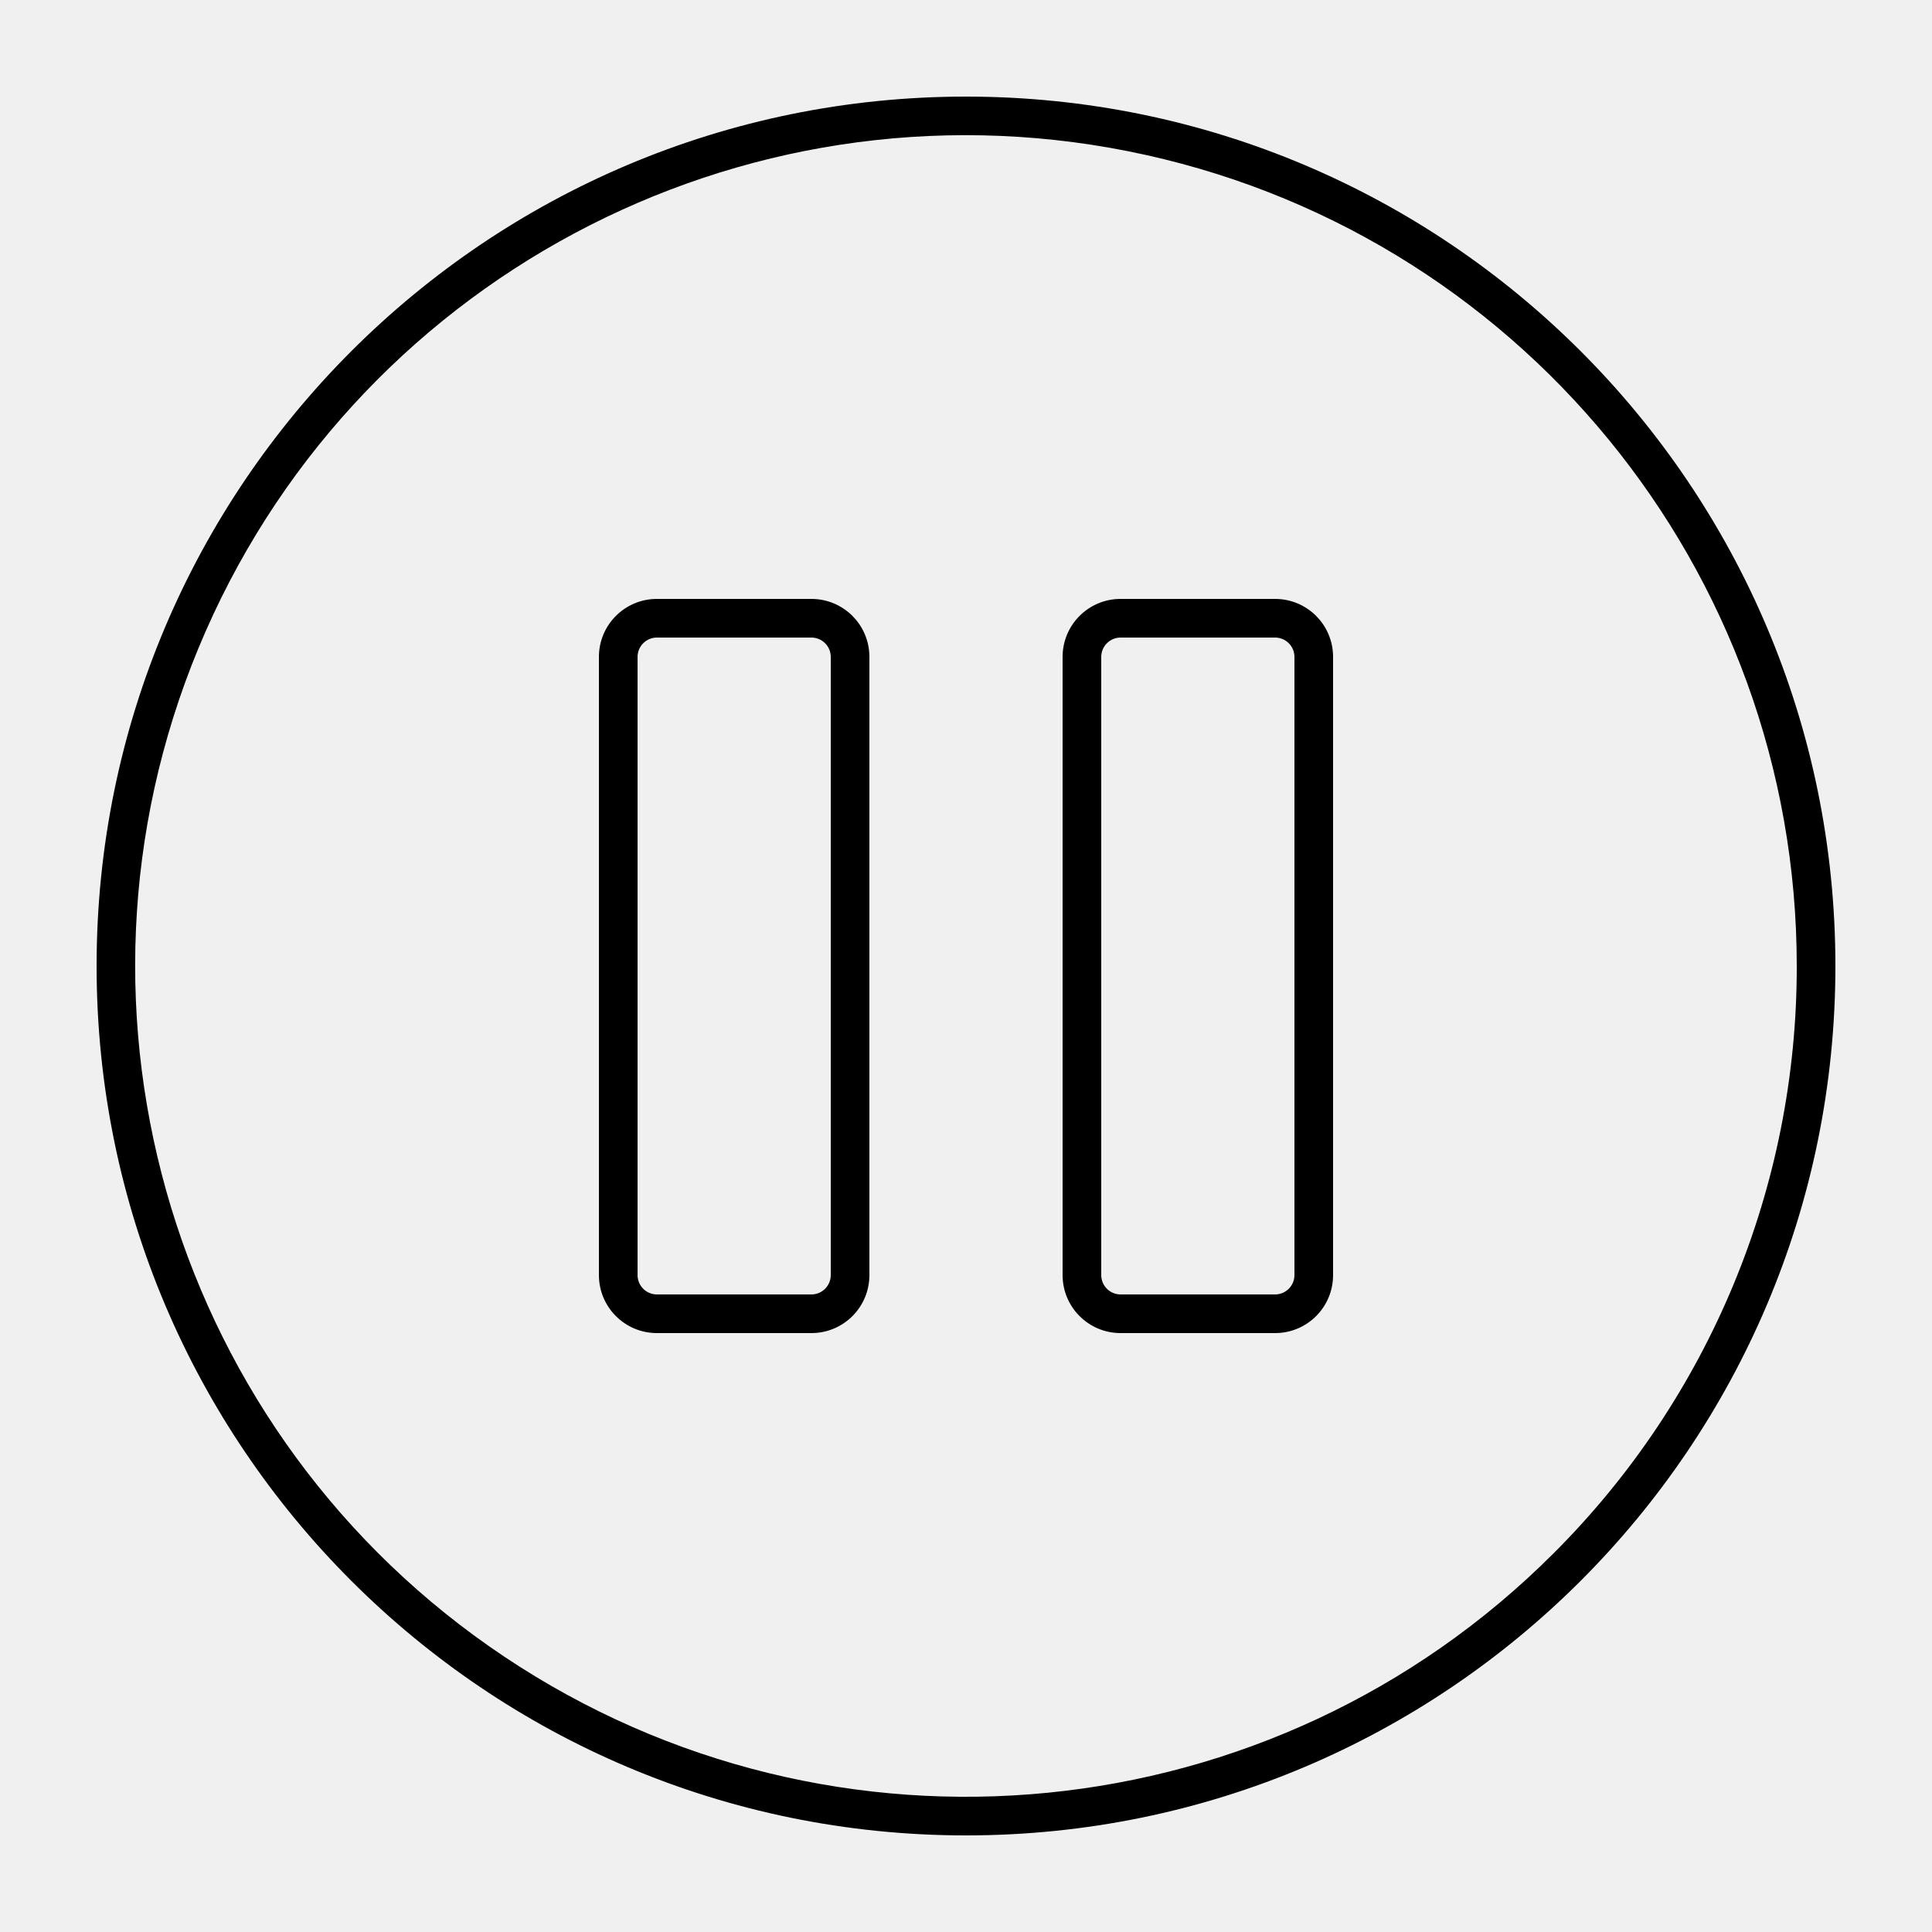
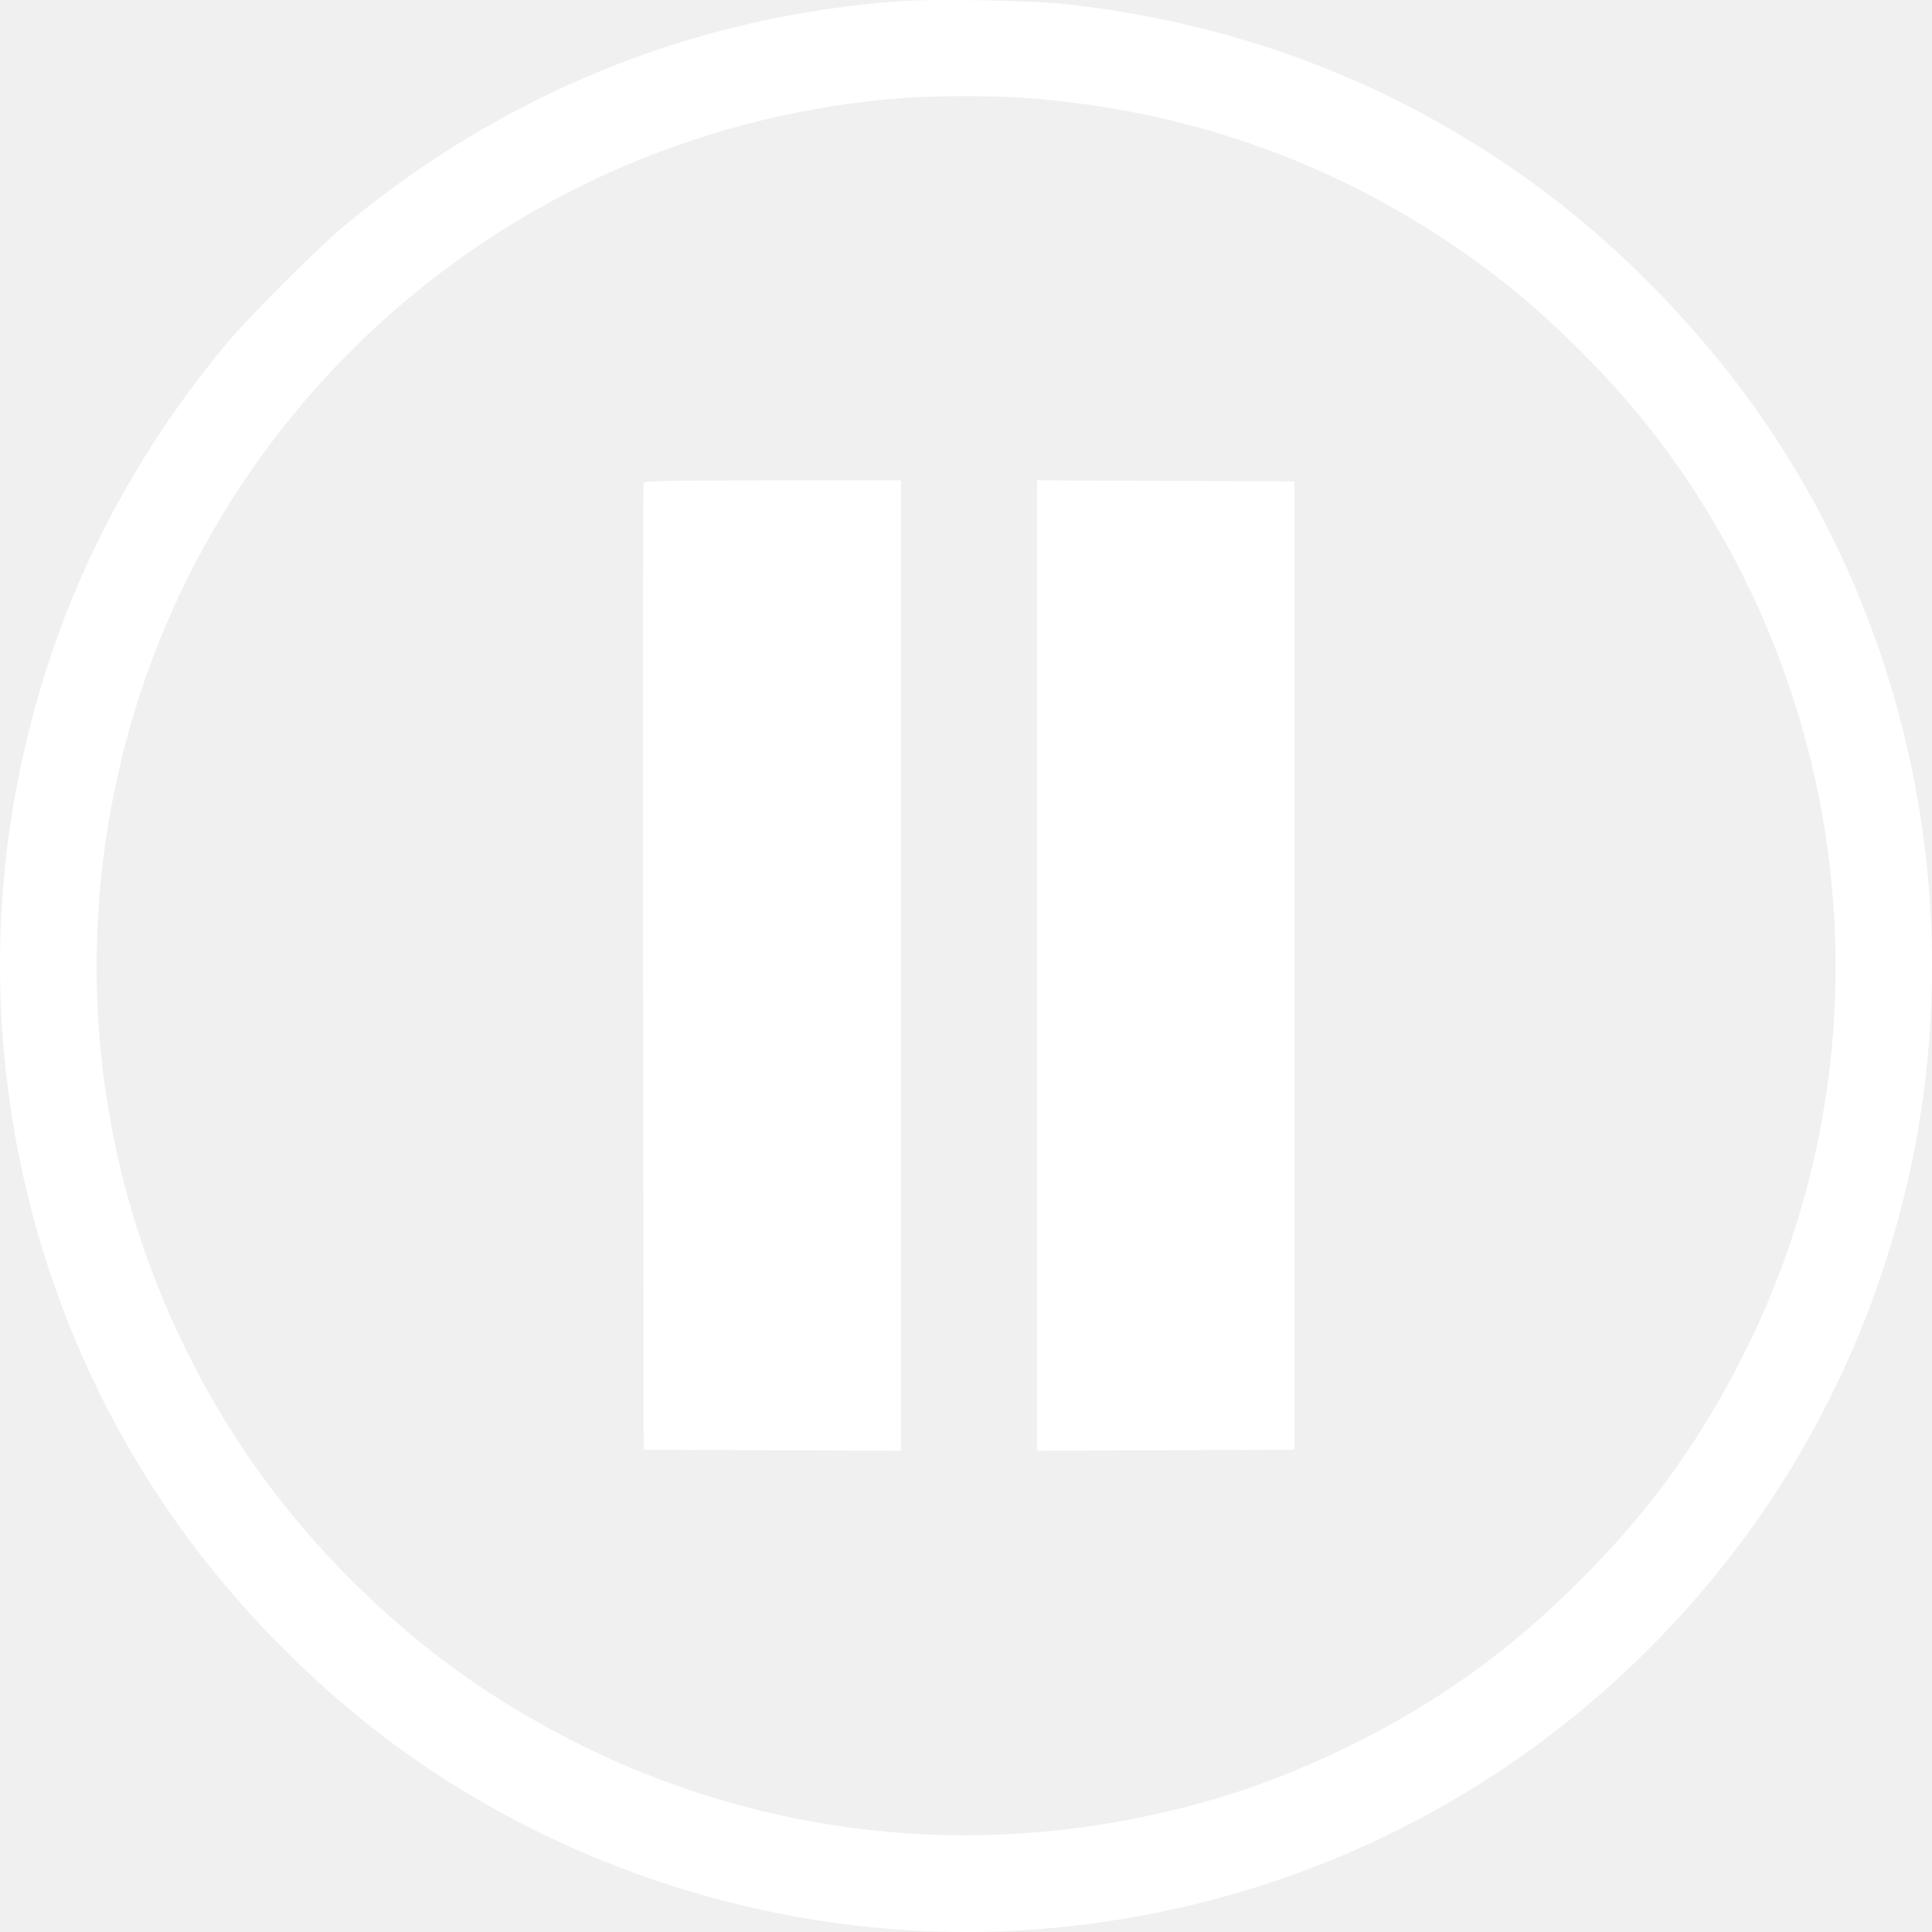
- <svg xmlns="http://www.w3.org/2000/svg" data-name="Layer 1" id="Layer_1" viewBox="0 0 100 100">
-   <path d="M50,5A45,45,0,1,0,95,50,45.001,45.001,0,0,0,50,5ZM80.406,80.406A43,43,0,1,1,93,50,42.861,42.861,0,0,1,80.406,80.406Z" />
-   <path d="M66,31H58a3,3,0,0,0-3,3V66a3,3,0,0,0,3,3h8a3,3,0,0,0,3-3V34A3,3,0,0,0,66,31Zm1,35a1.002,1.002,0,0,1-1,1H58a1.002,1.002,0,0,1-1-1V34a1.002,1.002,0,0,1,1-1h8a1.002,1.002,0,0,1,1,1Z" />
-   <path d="M42,31H34a3,3,0,0,0-3,3V66a3,3,0,0,0,3,3h8a3,3,0,0,0,3-3V34A3,3,0,0,0,42,31Zm1,35a1.002,1.002,0,0,1-1,1H34a1.002,1.002,0,0,1-1-1V34a1.002,1.002,0,0,1,1-1h8a1.002,1.002,0,0,1,1,1Z" />
+ <svg xmlns="http://www.w3.org/2000/svg" width="50" height="50" viewBox="0 0 50 50" fill="none">
+   <path fill-rule="evenodd" clip-rule="evenodd" d="M23.266 0.032C17.984 0.418 13.101 2.385 8.977 5.788C8.222 6.412 6.428 8.206 5.805 8.961C3.08 12.264 1.31 15.965 0.484 20.088C-0.837 26.677 0.577 33.603 4.367 39.113C5.781 41.169 7.574 43.082 9.564 44.659C14.312 48.421 20.534 50.353 26.592 49.947C33.828 49.461 40.365 45.981 44.806 40.25C47.135 37.244 48.767 33.655 49.518 29.889C50.835 23.283 49.425 16.373 45.635 10.864C44.166 8.728 42.194 6.653 40.157 5.099C36.481 2.295 32.232 0.611 27.552 0.105C26.665 0.008 24.165 -0.034 23.266 0.032ZM26.506 2.531C30.893 2.851 34.868 4.31 38.371 6.885C40.096 8.152 41.919 9.987 43.175 11.717C48.099 18.503 48.885 27.411 45.217 34.866C44.065 37.208 42.749 39.045 40.901 40.892C39.059 42.734 37.221 44.055 34.93 45.183C33.127 46.071 31.363 46.669 29.39 47.06C23.561 48.215 17.637 47.059 12.633 43.789C10.195 42.195 7.918 39.936 6.29 37.494C2.969 32.514 1.77 26.476 2.935 20.599C4.902 10.668 13.259 3.29 23.393 2.535C24.219 2.474 25.69 2.472 26.506 2.531ZM16.656 12.496C16.642 12.531 16.637 18.176 16.644 25.04L16.657 37.519L19.987 37.532L23.317 37.546V24.989V12.432H19.998C17.39 12.432 16.675 12.446 16.656 12.496ZM26.838 24.988V37.546L30.168 37.532L33.498 37.519V24.988V12.458L30.168 12.444L26.838 12.431V24.988Z" fill="white" />
</svg>
